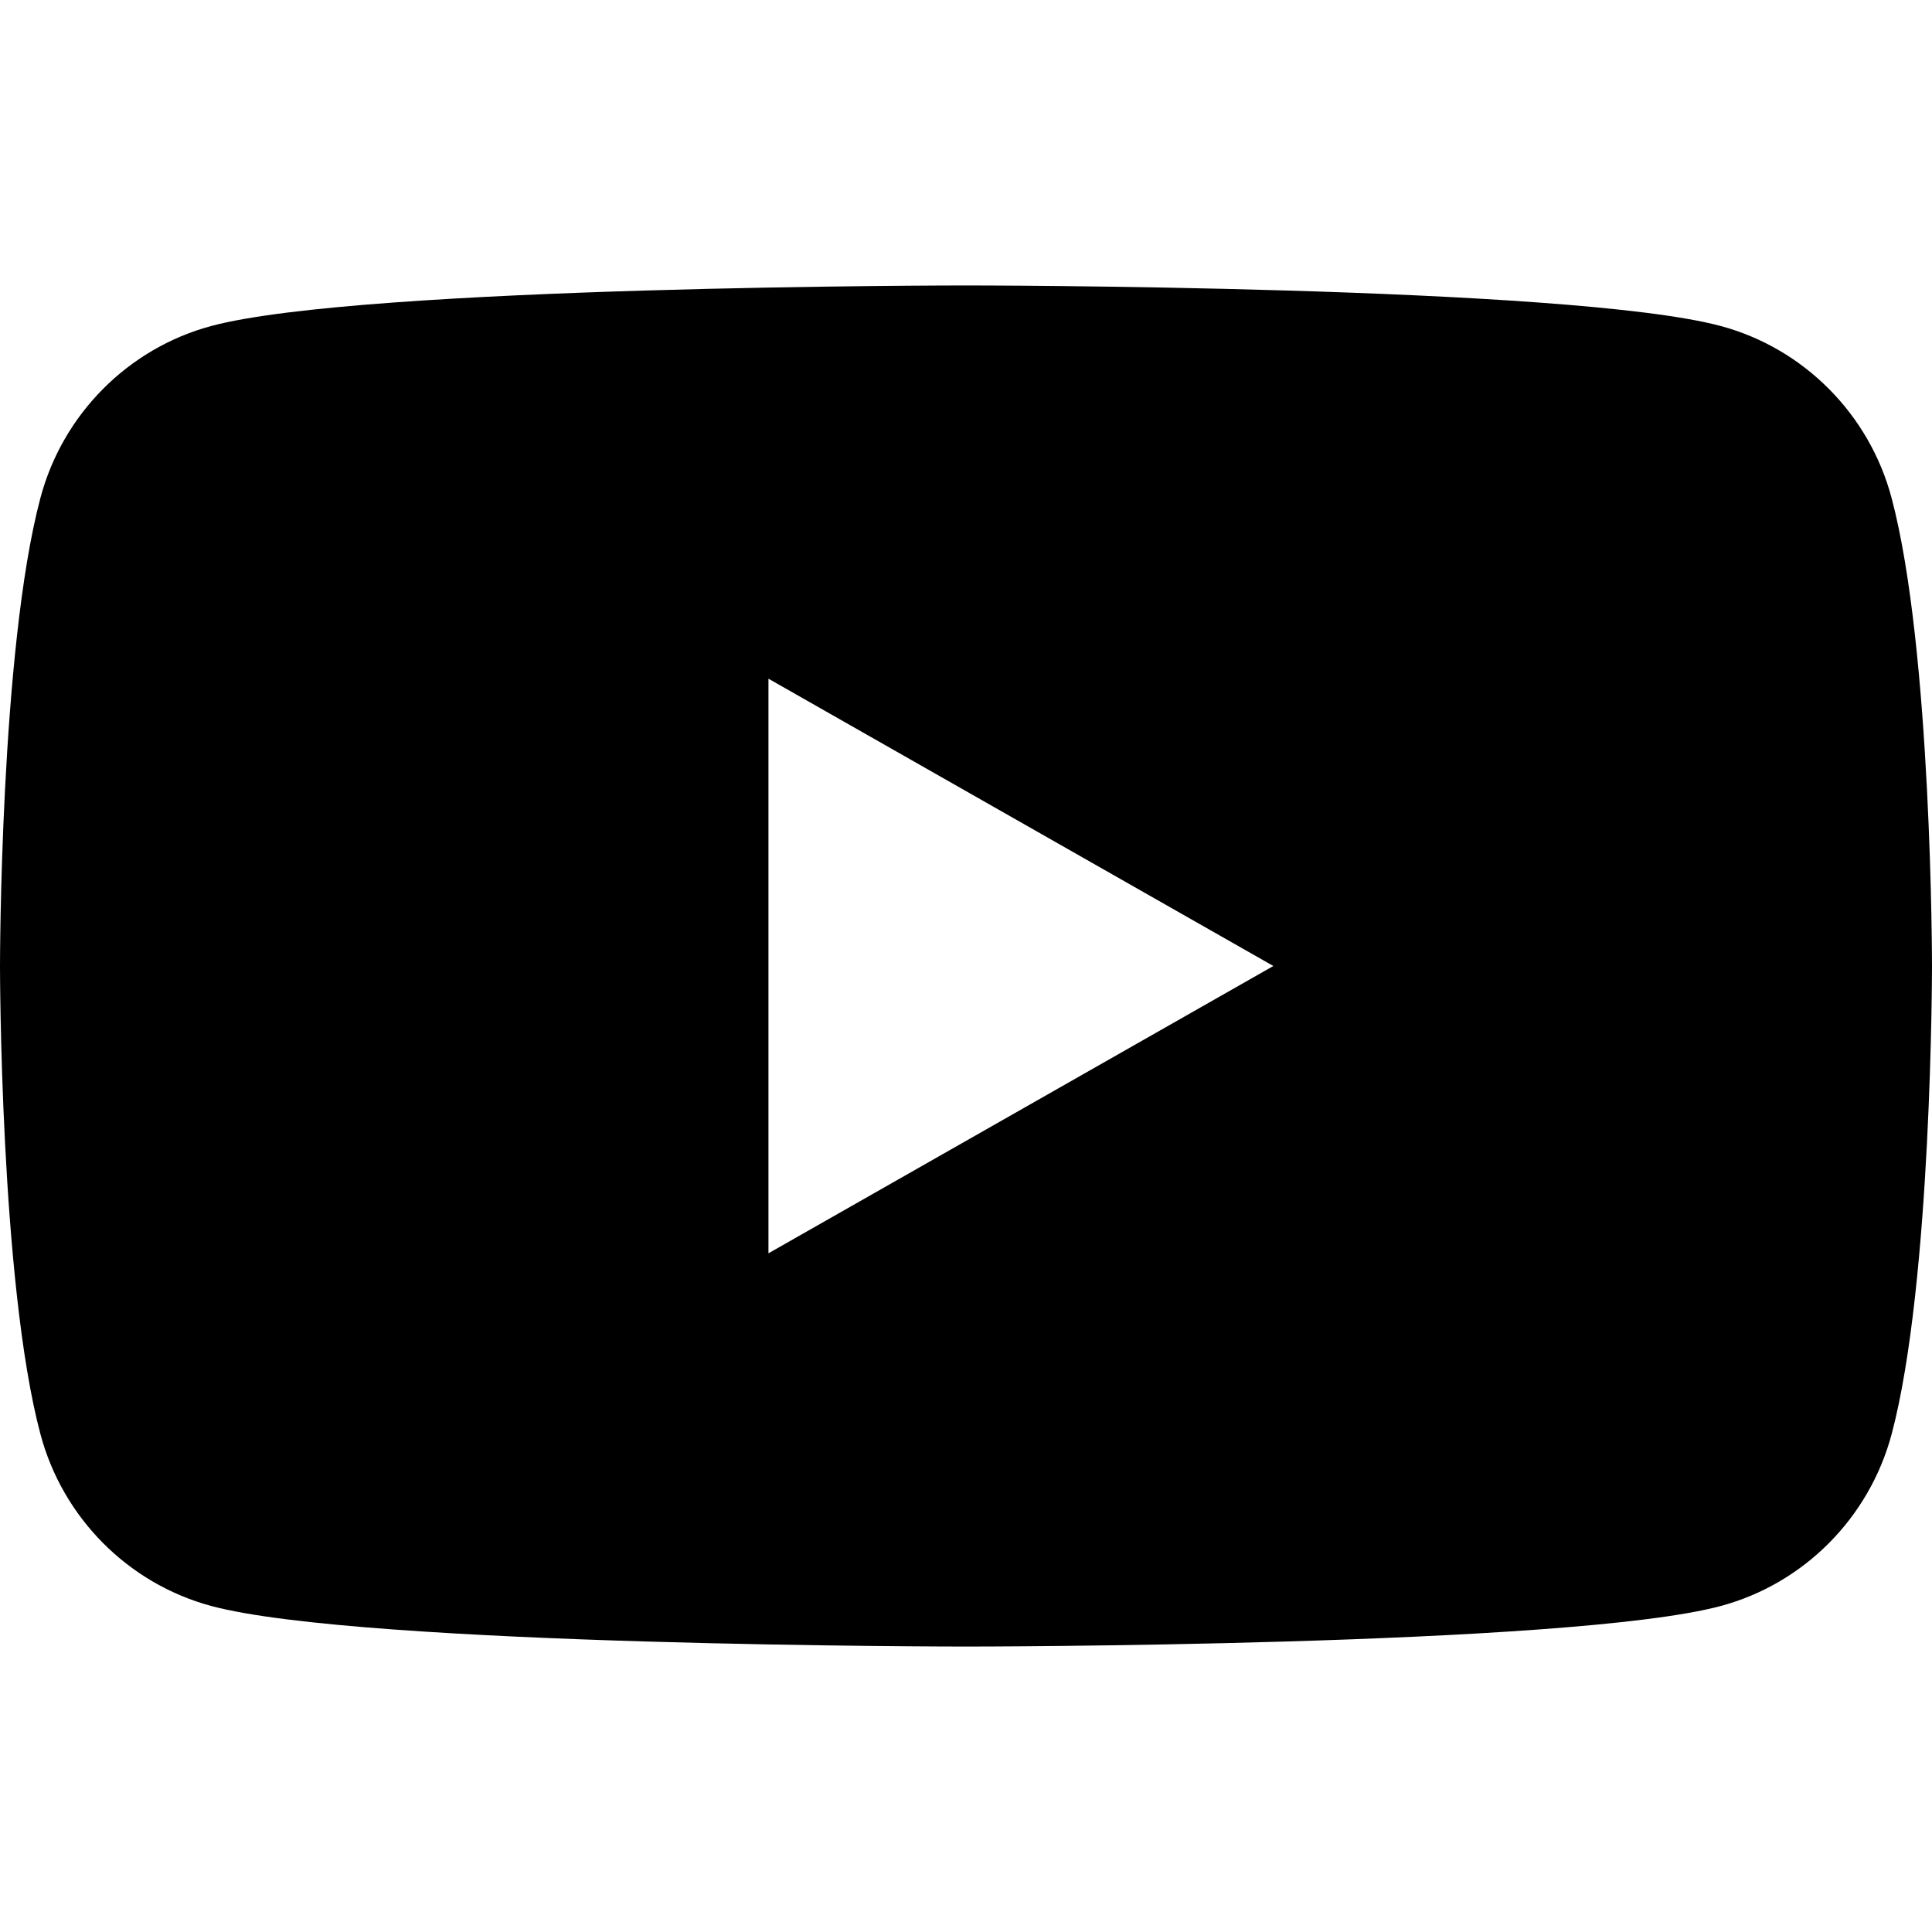
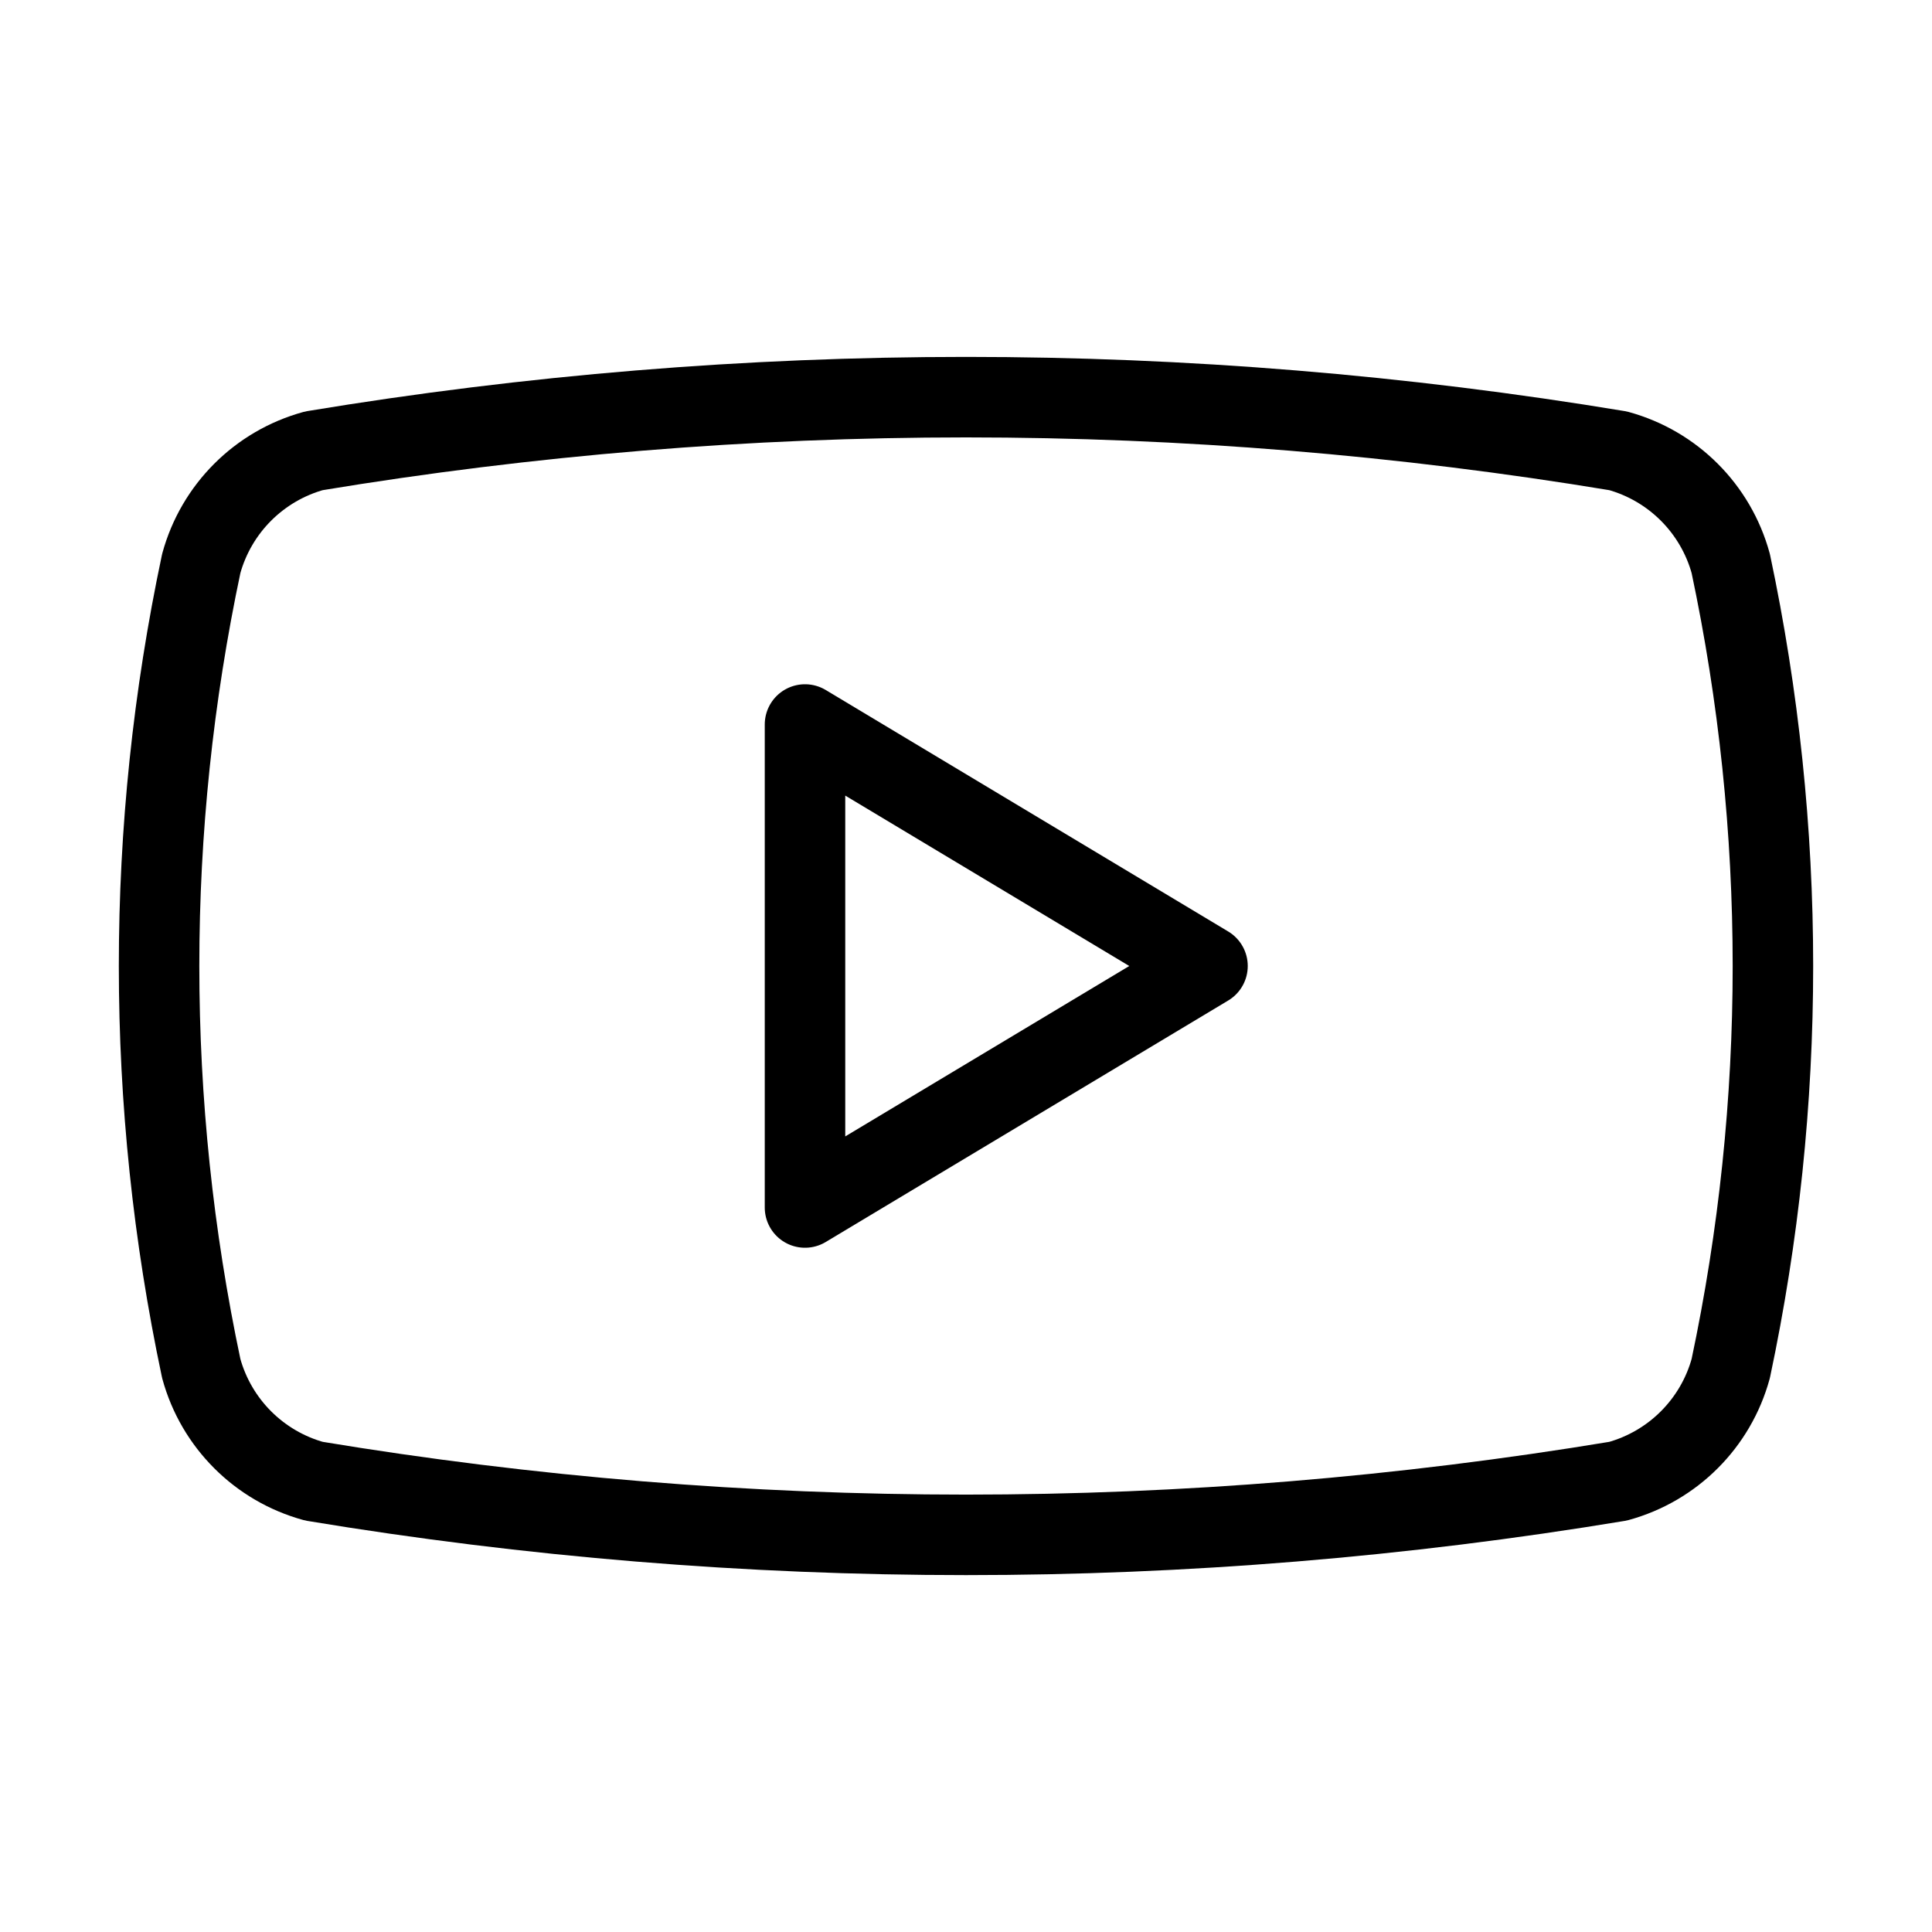
- <svg xmlns="http://www.w3.org/2000/svg" version="1.1" id="Capa_1" x="0px" y="0px" viewBox="0 0 24 24" style="enable-background:new 0 0 24 24;" xml:space="preserve" width="512" height="512">
-   <g id="XMLID_184_">
-     <path d="M23.498,6.186c-0.276-1.039-1.089-1.858-2.122-2.136C19.505,3.546,12,3.546,12,3.546s-7.505,0-9.377,0.504   C1.591,4.328,0.778,5.146,0.502,6.186C0,8.07,0,12,0,12s0,3.93,0.502,5.814c0.276,1.039,1.089,1.858,2.122,2.136   C4.495,20.454,12,20.454,12,20.454s7.505,0,9.377-0.504c1.032-0.278,1.845-1.096,2.122-2.136C24,15.93,24,12,24,12   S24,8.07,23.498,6.186z M9.546,15.569V8.431L15.818,12L9.546,15.569z" />
-   </g>
+ <svg xmlns="http://www.w3.org/2000/svg" width="24" height="24" viewBox="0 0 24 24" fill="none" stroke="currentColor" stroke-width="1" stroke-linecap="round" stroke-linejoin="round" class="lucide lucide-youtube">
+   <path d="M2.5 17a24.12 24.12 0 0 1 0-10 2 2 0 0 1 1.4-1.4 49.56 49.56 0 0 1 16.2 0A2 2 0 0 1 21.5 7a24.12 24.12 0 0 1 0 10 2 2 0 0 1-1.4 1.4 49.55 49.55 0 0 1-16.2 0A2 2 0 0 1 2.5 17" />
+   <path d="m10 15 5-3-5-3z" />
</svg>
